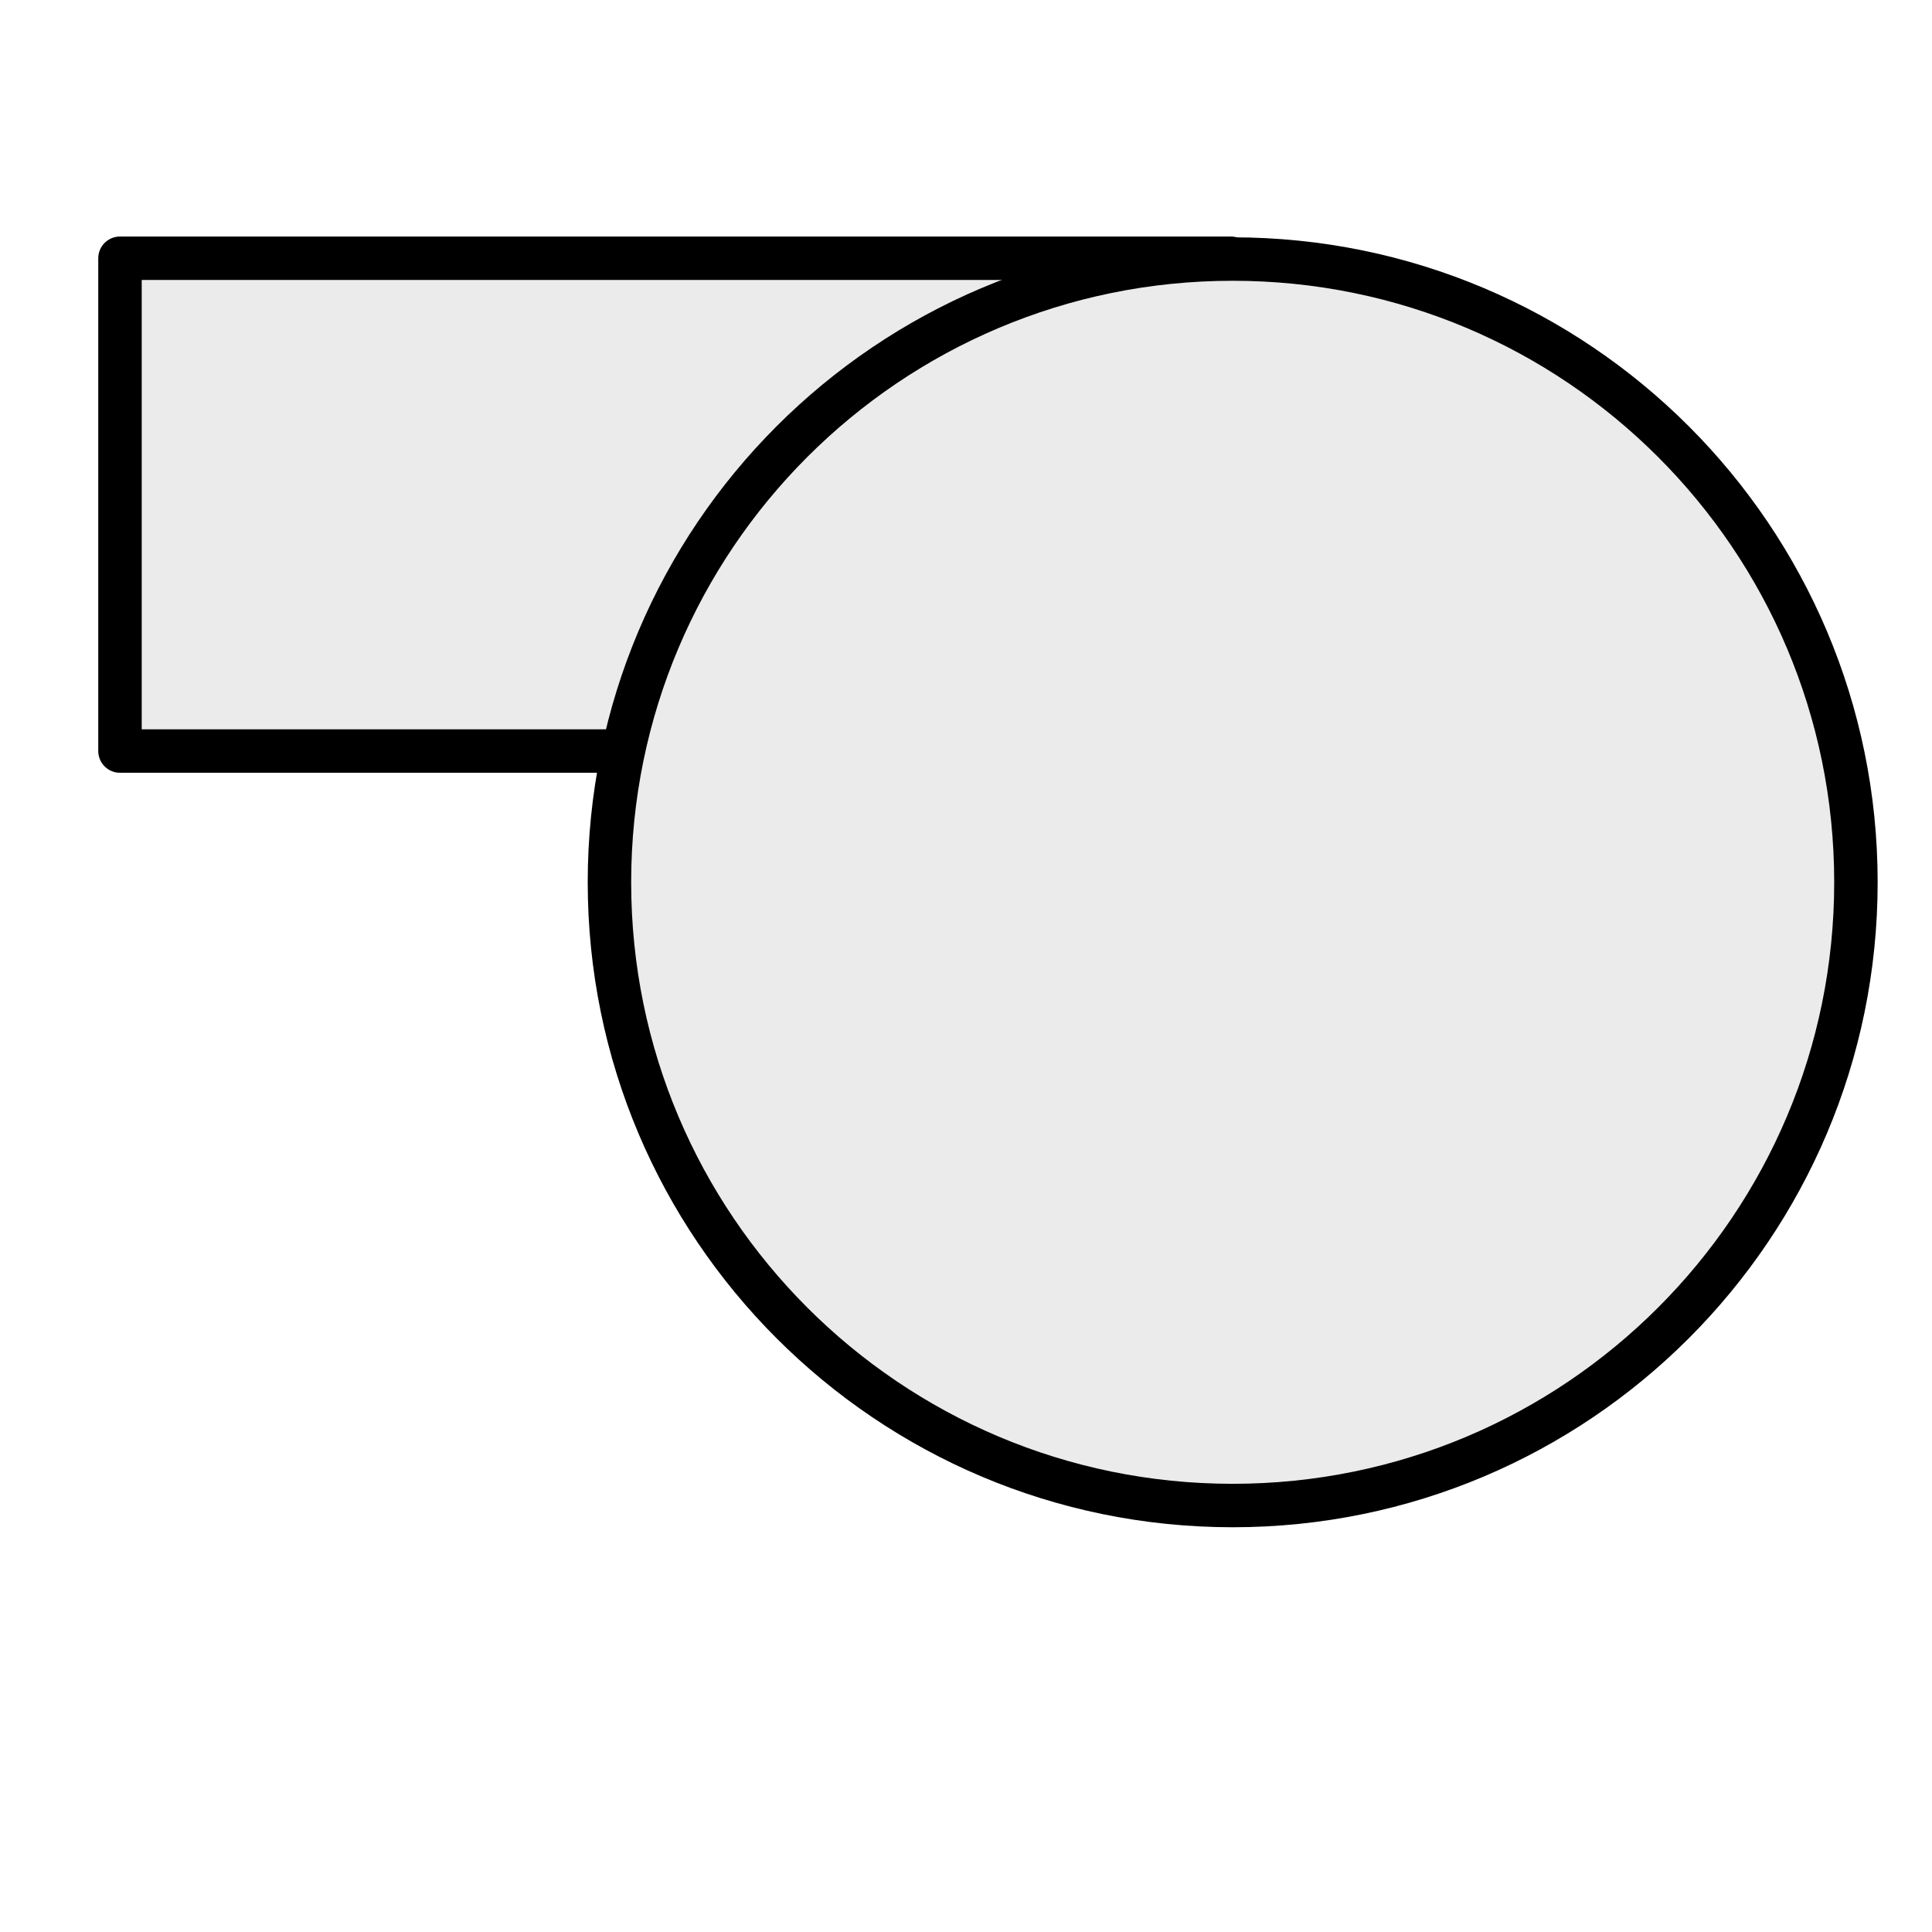
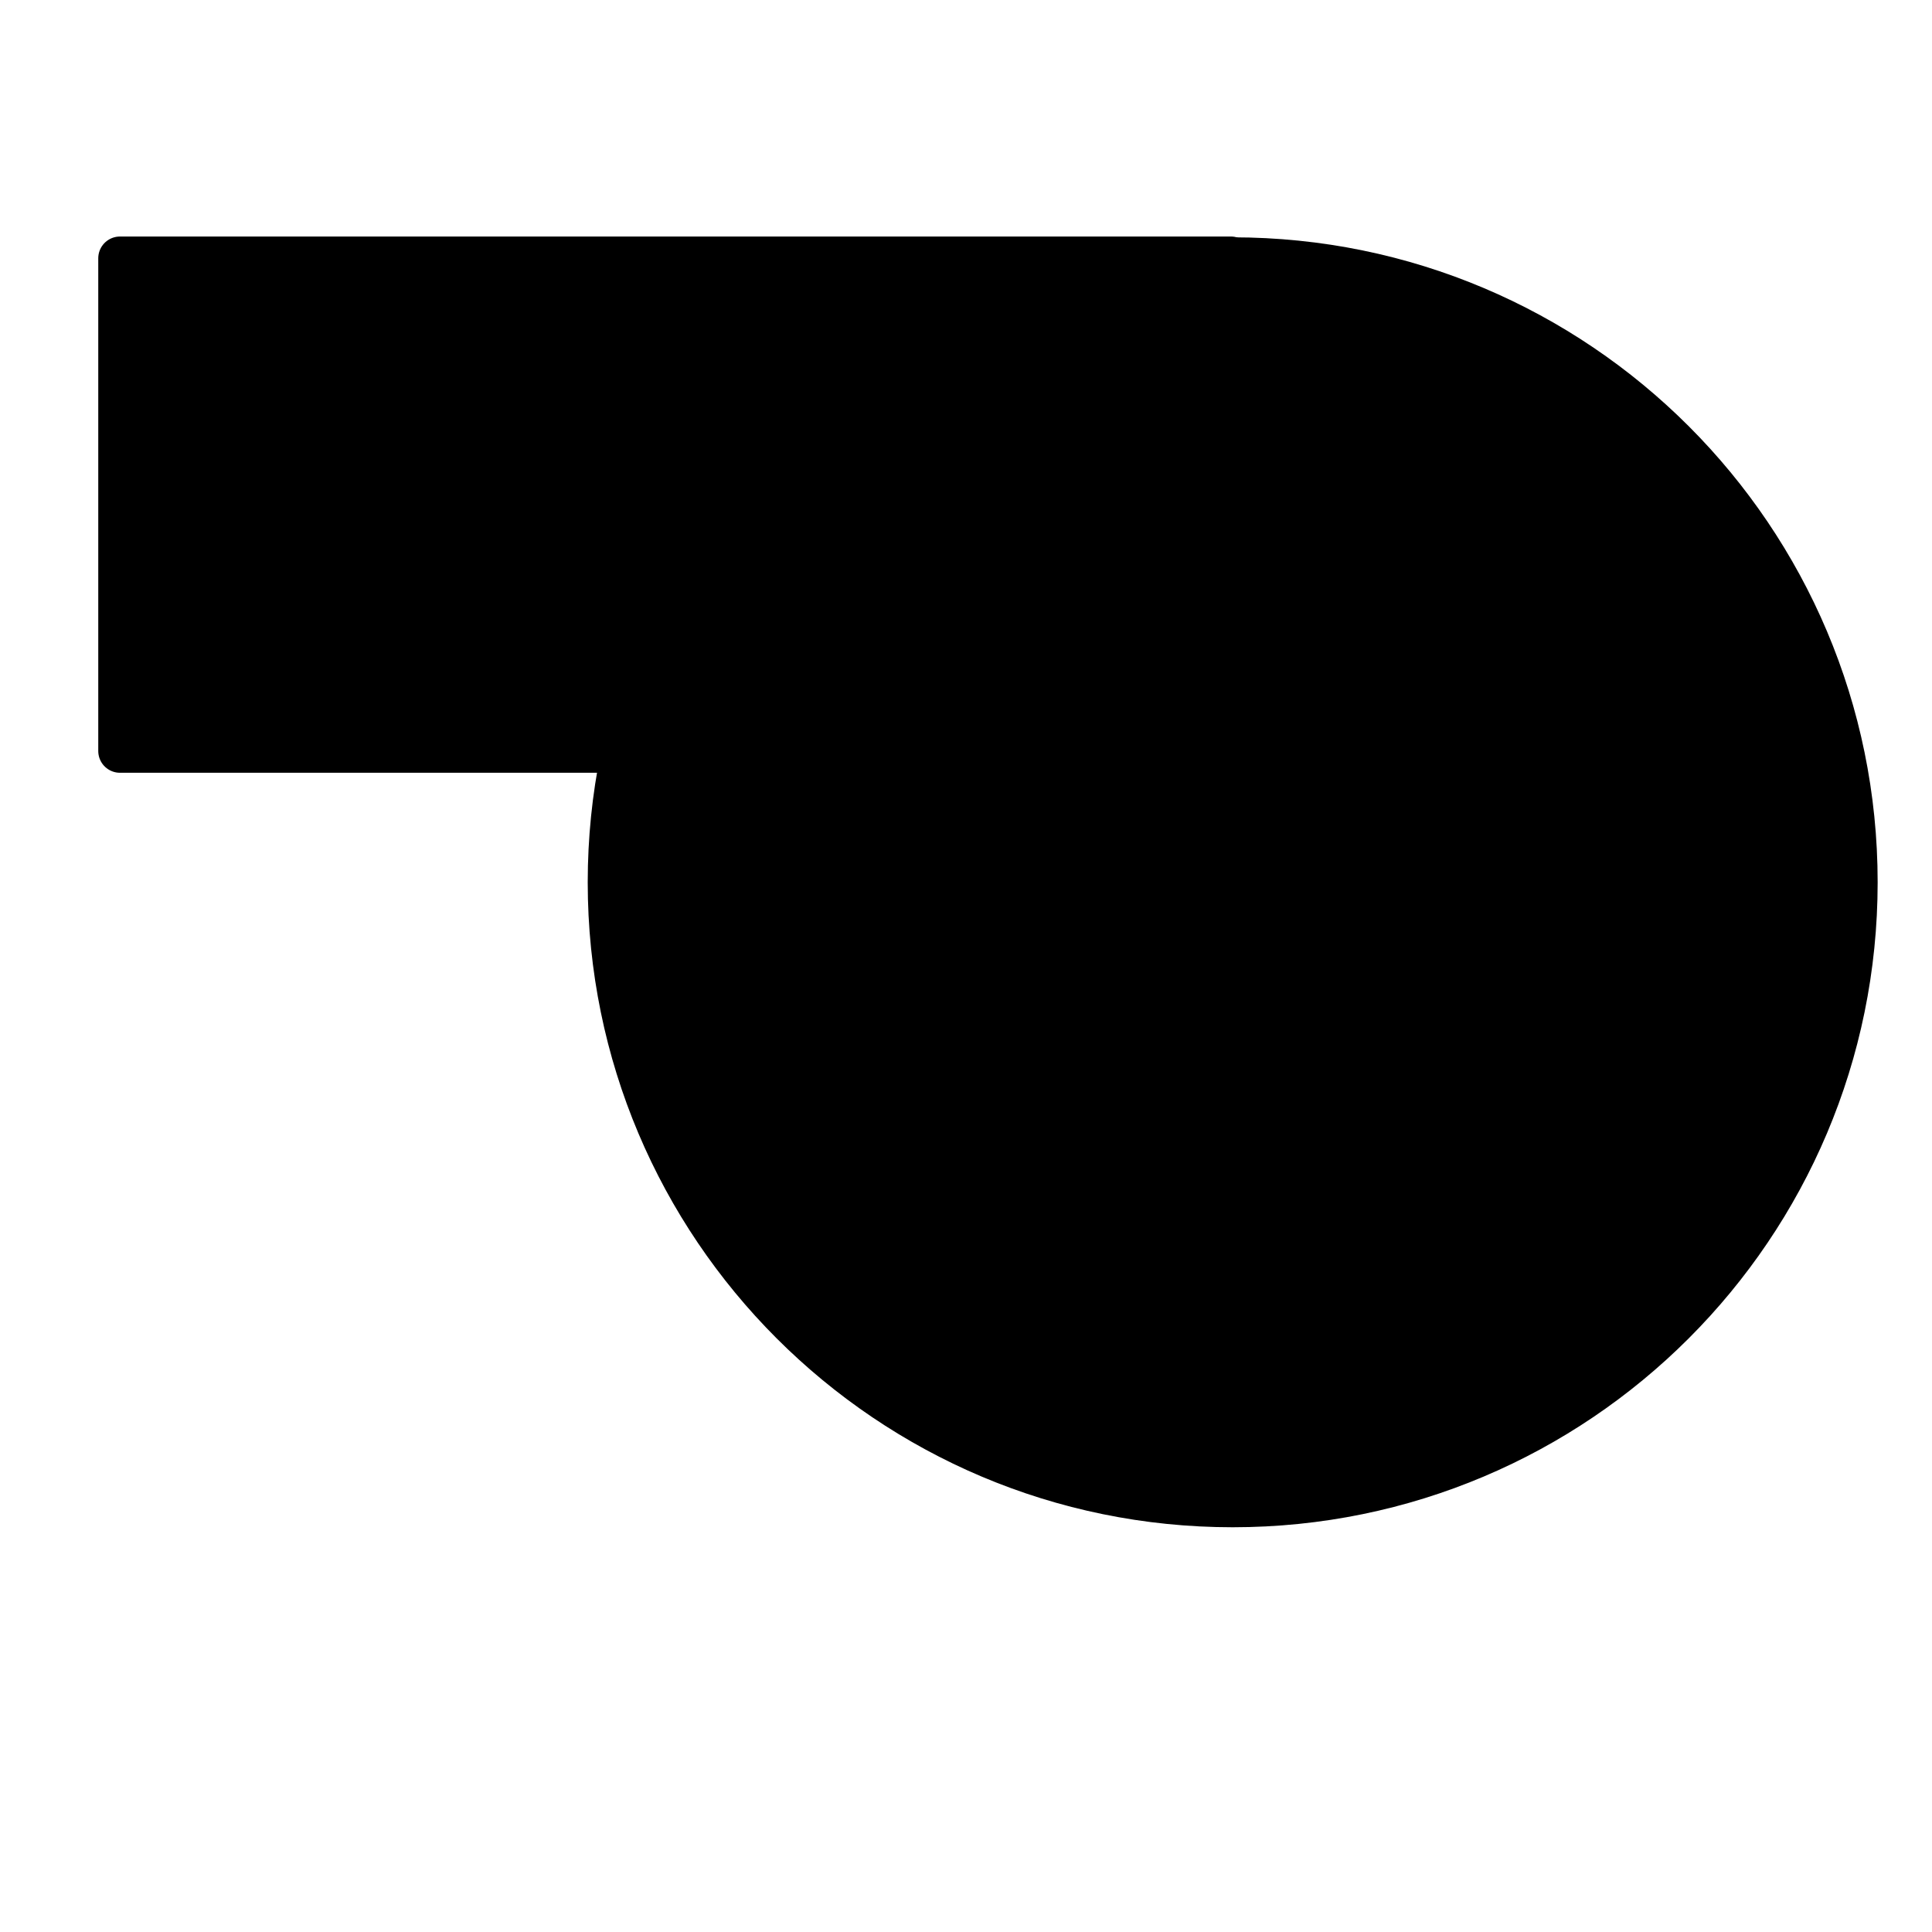
<svg xmlns="http://www.w3.org/2000/svg" width="100%" height="100%" viewBox="0 0 400 400" version="1.1" xml:space="preserve" style="fill-rule:evenodd;clip-rule:evenodd;stroke-linecap:round;stroke-linejoin:round;stroke-miterlimit:1.5;">
  <g transform="matrix(1.35072,0,0,1.35072,-237.196,-62.5243)">
-     <rect x="193.998" y="85.874" width="170.281" height="75.536" style="fill:rgb(235,235,235);stroke:black;stroke-width:6.66px;" />
+     <rect x="193.998" y="85.874" width="170.281" height="75.536" style="fill:inherit;stroke:black;stroke-width:6.66px;" />
  </g>
  <g transform="matrix(1.35072,0,0,1.35072,-76.0616,-115.049)">
-     <circle cx="245.259" cy="220.414" r="95.531" style="fill:rgb(235,235,235);stroke:black;stroke-width:6.66px;" />
+     <circle cx="245.259" cy="220.414" r="95.531" style="fill:inherit;stroke:black;stroke-width:6.66px;" />
  </g>
</svg>
